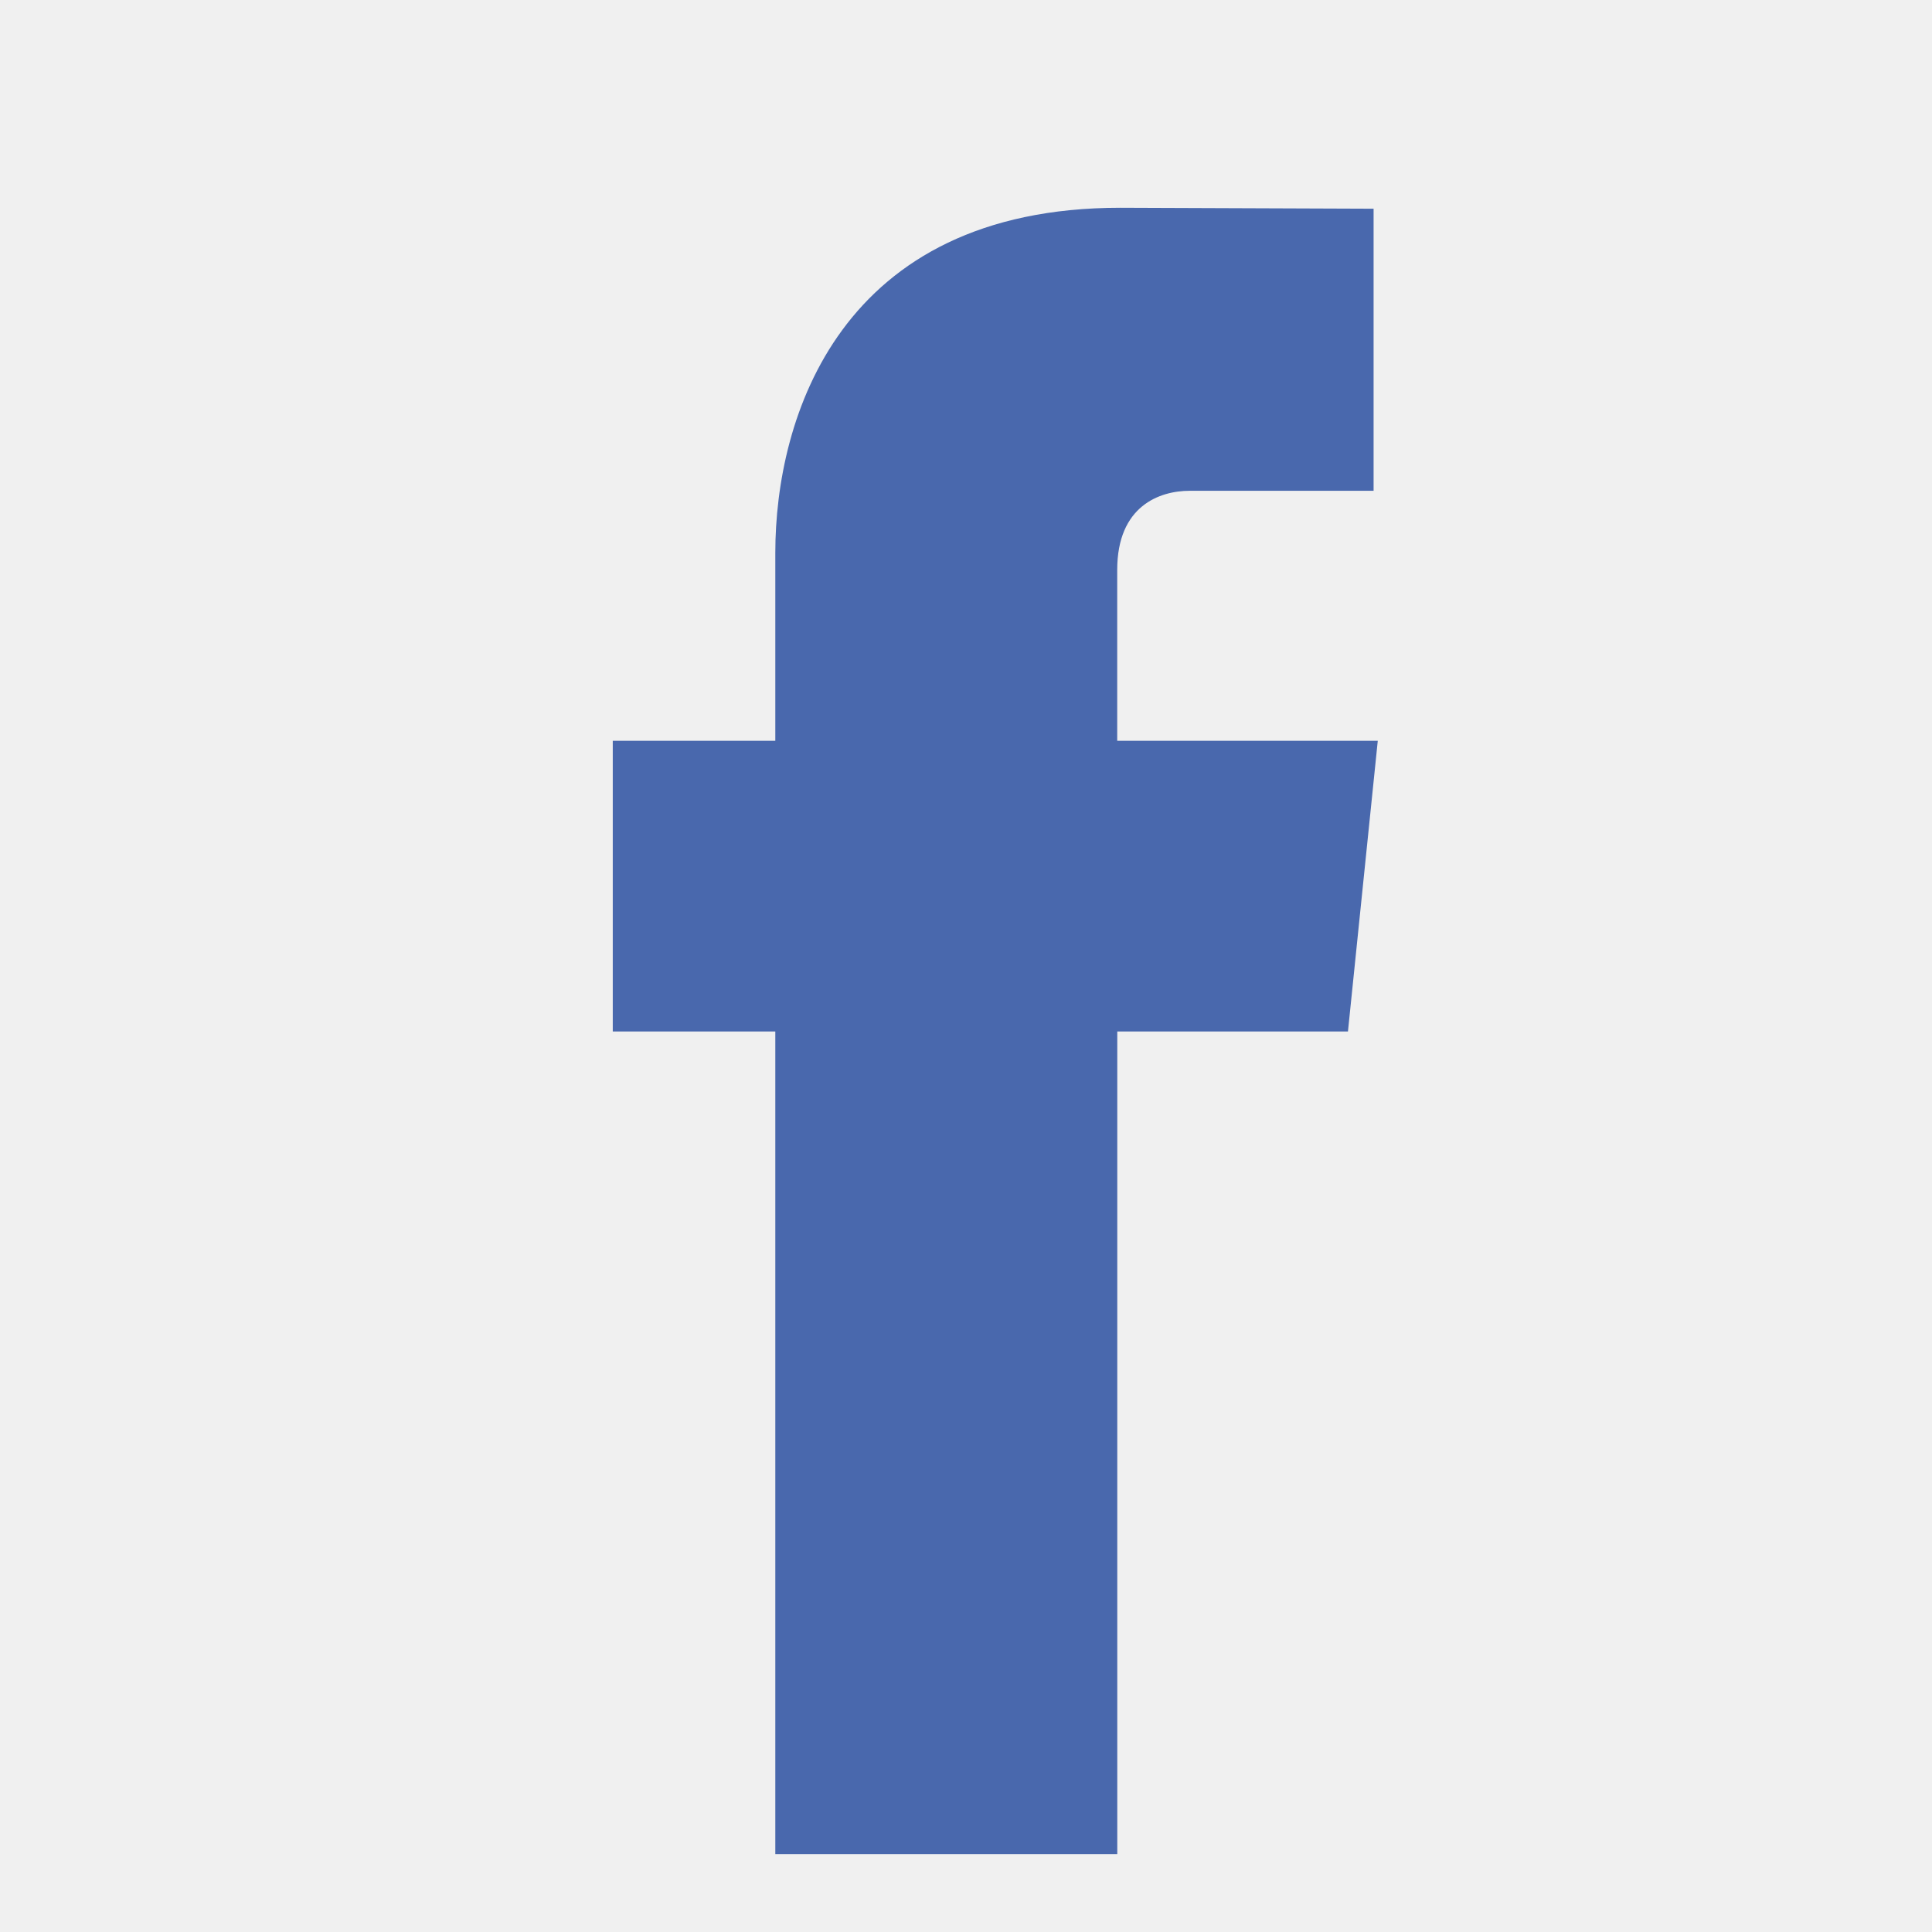
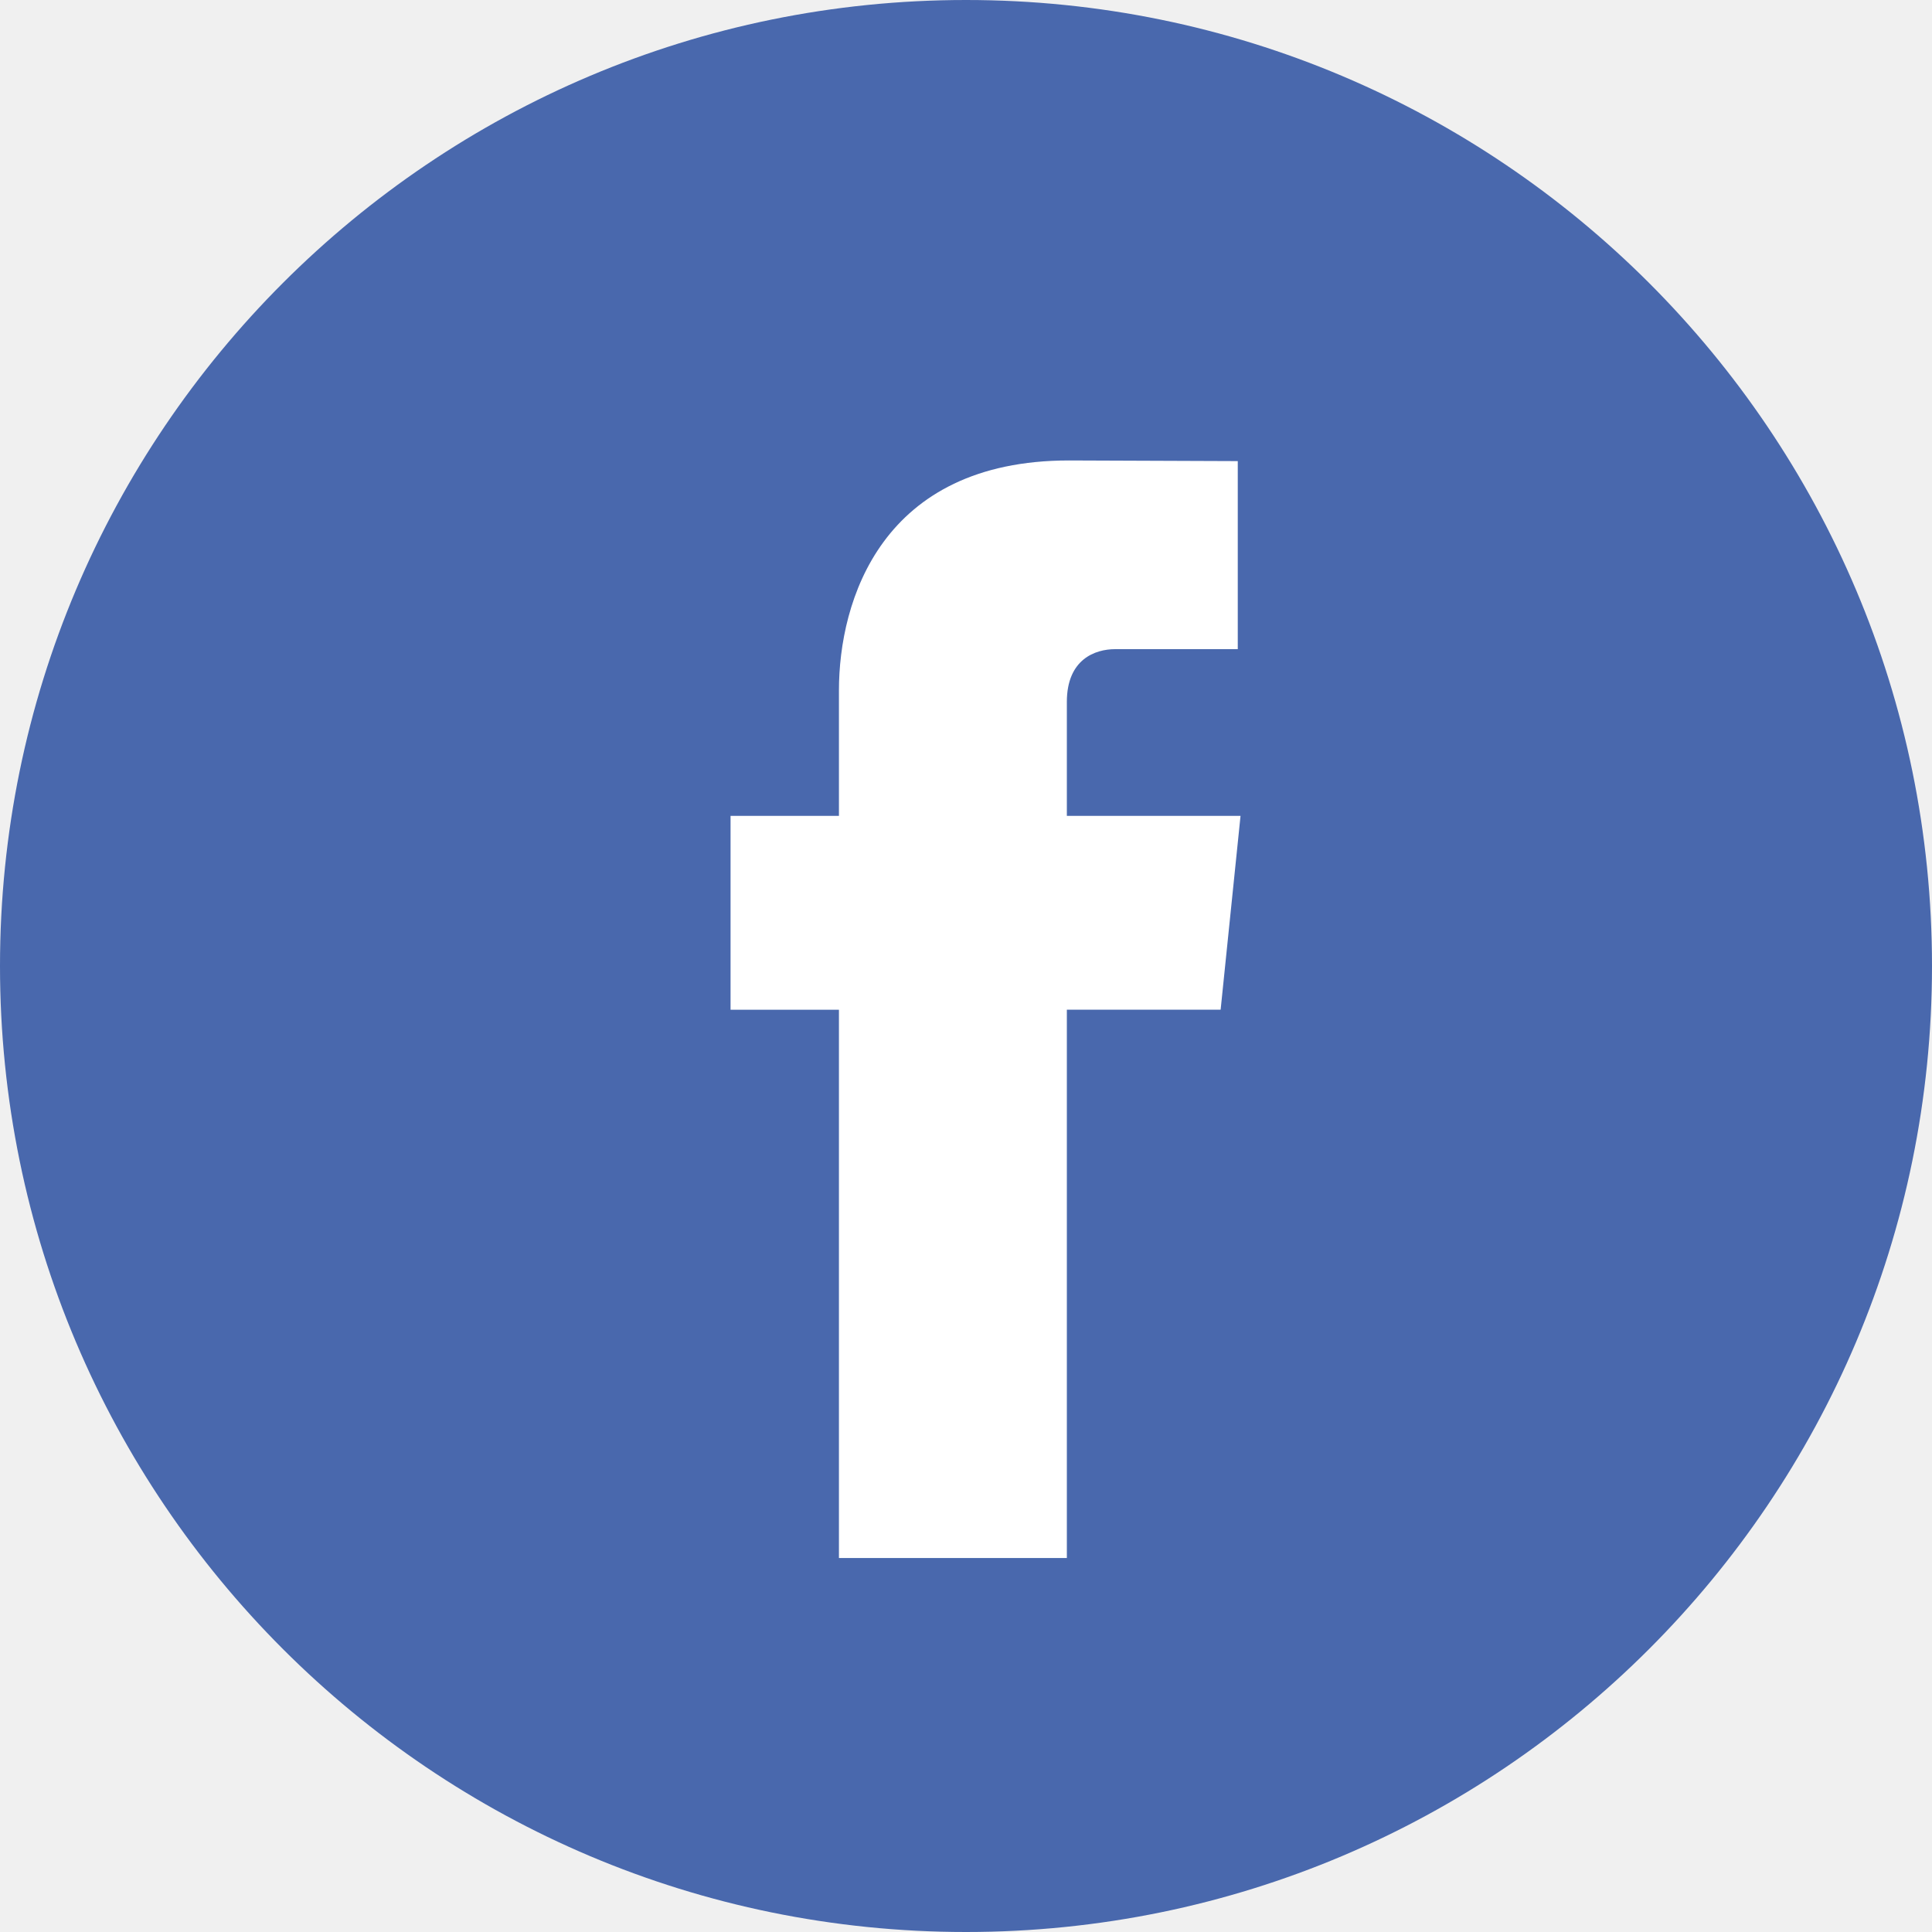
<svg xmlns="http://www.w3.org/2000/svg" fill="none" viewBox="0 0 30 30" preserveAspectRatio="xMidYMid slice">
-   <path d="M21.394 11.503h-4.046V8.85c0-.996.66-1.229 1.126-1.229h2.855v-4.38l-3.932-.015c-4.364 0-5.358 3.267-5.358 5.357v2.92H9.515v4.514h2.524V28.79h5.31V16.017h3.582l.463-4.514z" fill="#4968AD" />
+   <circle cx="15" cy="15" r="15" fill="#4968AD" />
+   <path d="M19.263 12.669h-2.697V10.9c0-.664.44-.82.75-.82h1.904V7.16l-2.622-.01c-2.91 0-3.571 2.178-3.571 3.572v1.947h-1.683v3.01h1.683v8.514h3.539v-8.515h2.388l.309-3.01z" fill="#fff" />
</svg>
